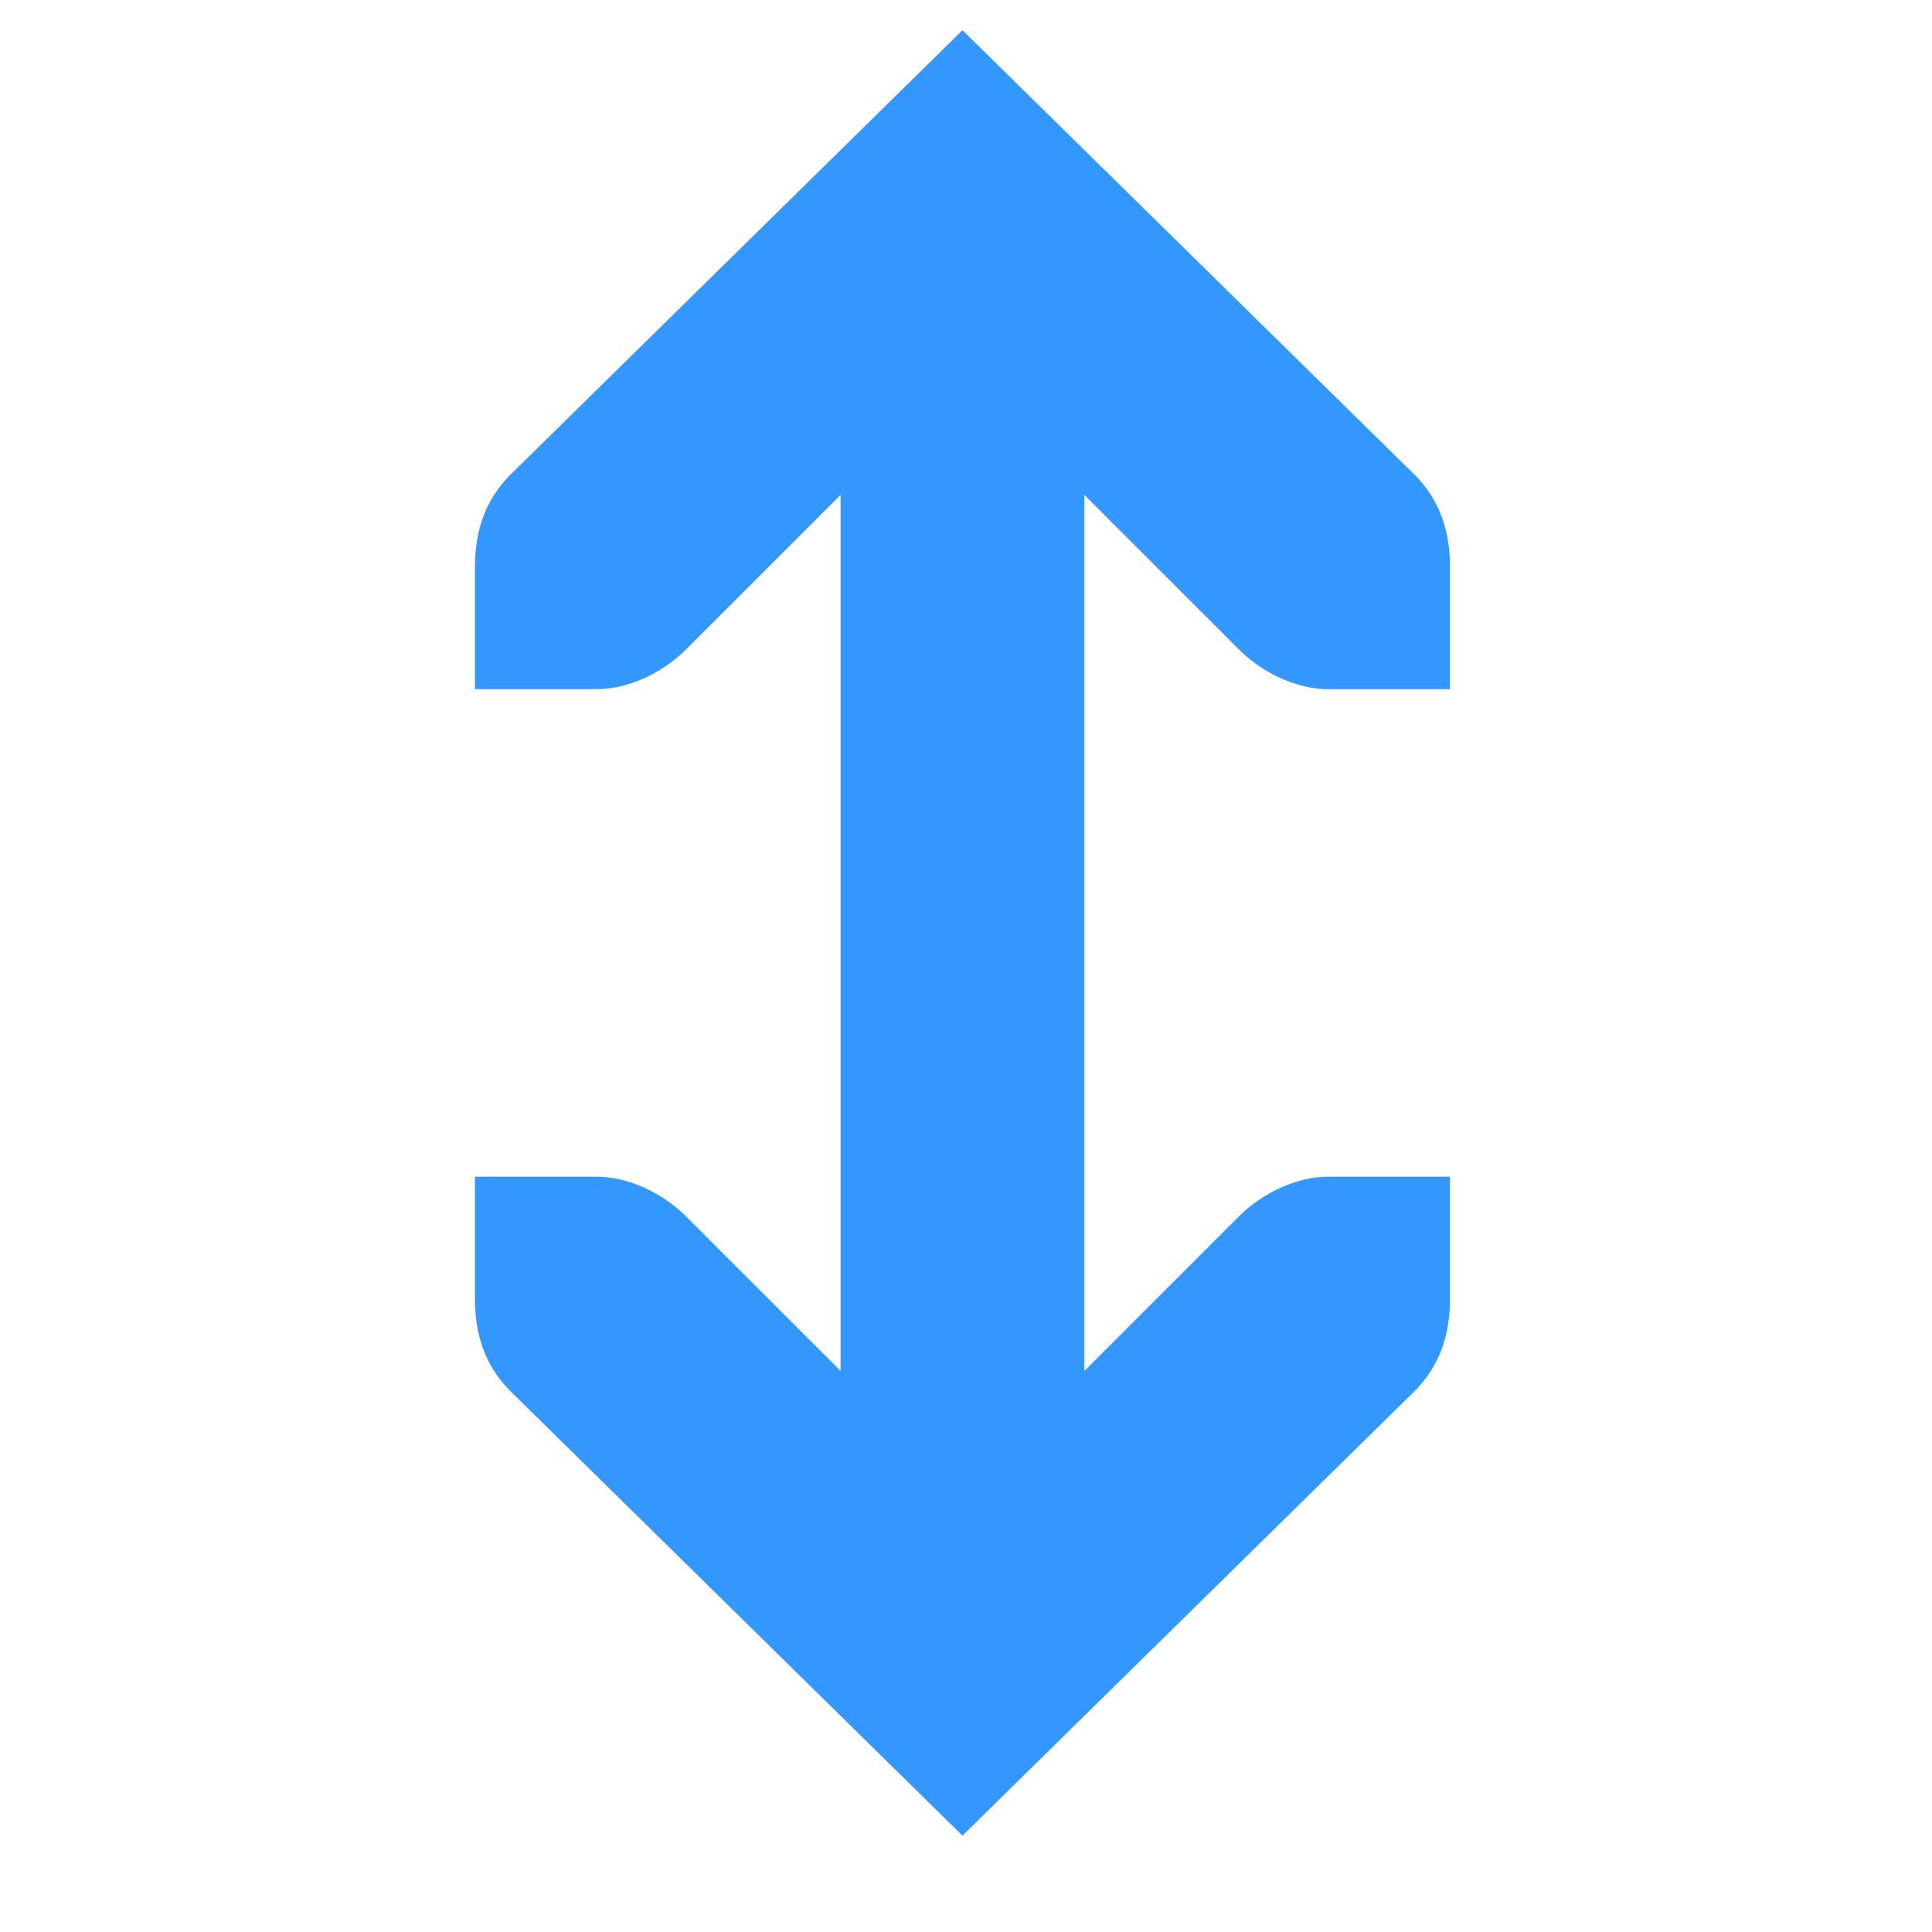
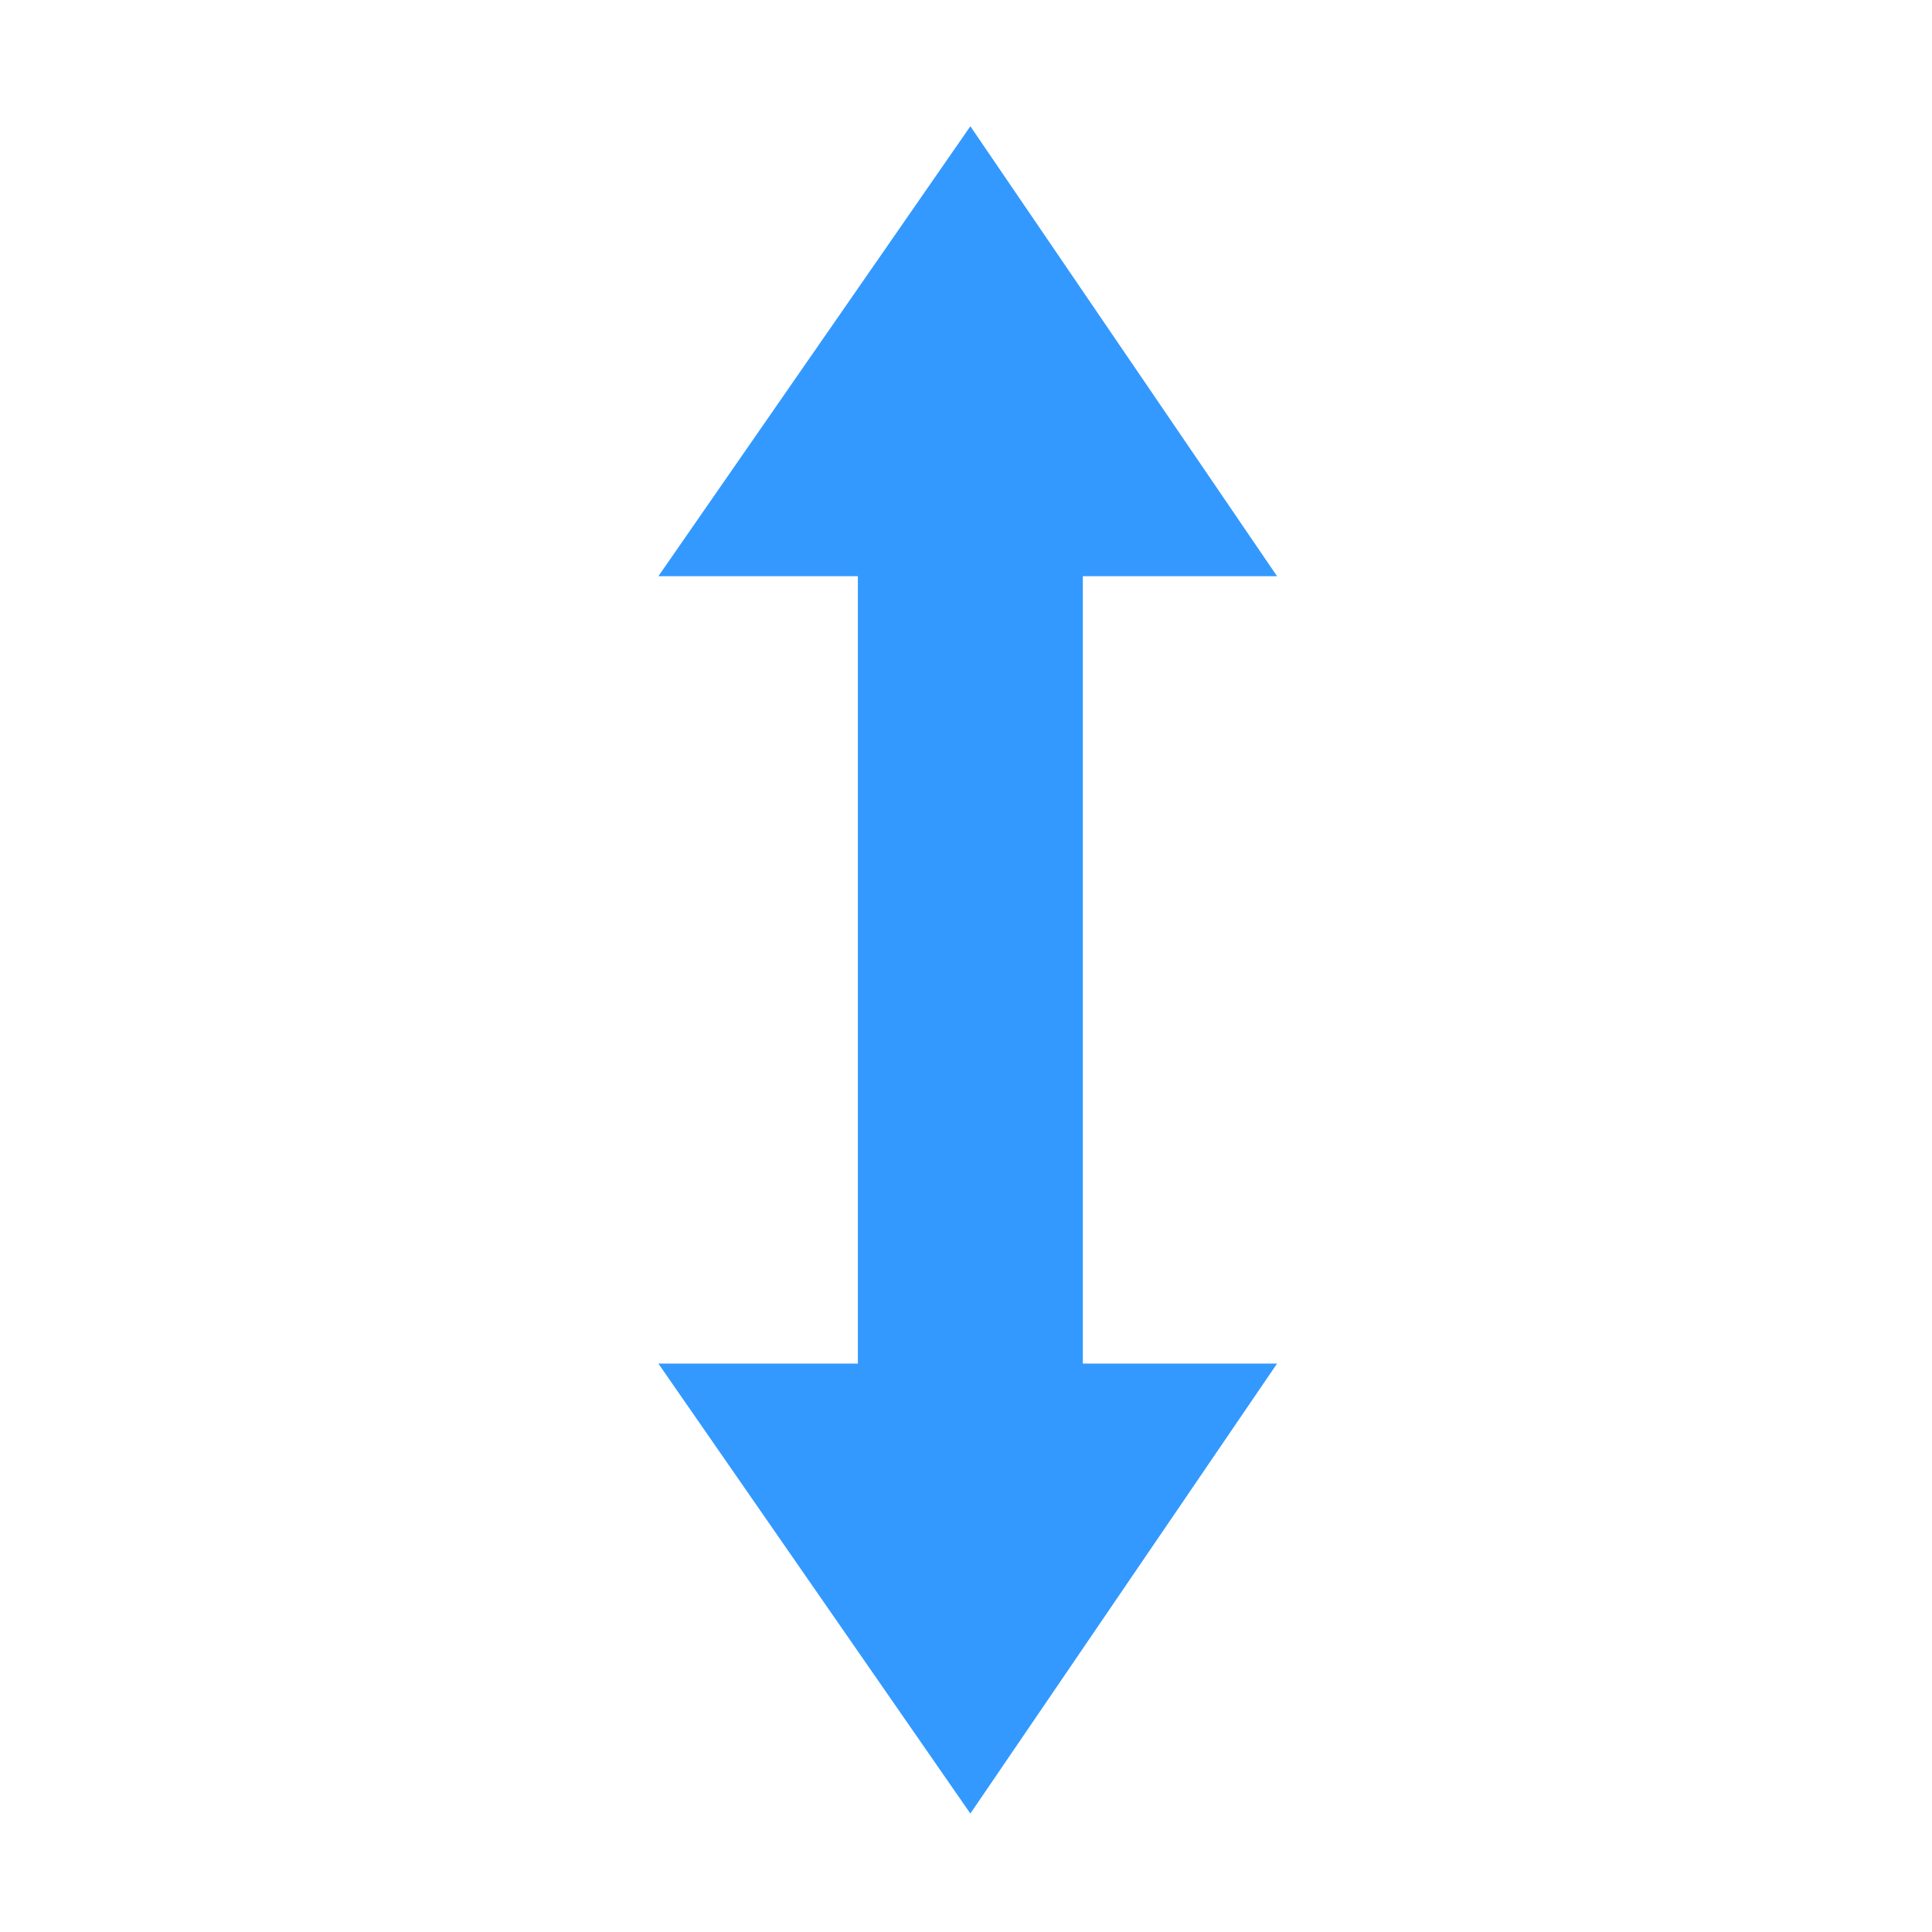
<svg xmlns="http://www.w3.org/2000/svg" width="128" height="128" id="svg3027" version="1.1">
  <defs id="defs3029" />
-   <g id="layer1" transform="translate(0,-924.3622)" />
-   <path d="m 71.841,21.431 -16.151,0 0,80.753 16.151,0 0,-80.753 z" id="path15405" style="font-size:medium;font-style:normal;font-variant:normal;font-weight:normal;font-stretch:normal;text-indent:0;text-align:start;text-decoration:none;line-height:normal;letter-spacing:normal;word-spacing:normal;text-transform:none;direction:ltr;block-progression:tb;writing-mode:lr-tb;text-anchor:start;baseline-shift:baseline;color:#000000;fill:#3397ff;fill-opacity:1;stroke:none;stroke-width:2;marker:none;visibility:visible;display:inline;overflow:visible;enable-background:accumulate;font-family:Sans;-inkscape-font-specification:Sans" />
-   <path d="m 96.067,77.96 -8.075,0 c -2.074,0 -4.267,1.048 -5.804,2.524 L 63.766,98.905 45.344,80.484 c -1.537,-1.475 -3.73,-2.524 -5.804,-2.524 l -8.075,0 0,8.075 c 0,2.499 0.729,4.46 2.271,6.056 L 63.766,121.617 93.796,92.092 c 1.542,-1.596 2.271,-3.558 2.271,-6.056 z" id="rect3217-6-2-2-4-85-5" style="font-size:medium;font-style:normal;font-variant:normal;font-weight:normal;font-stretch:normal;text-indent:0;text-align:start;text-decoration:none;line-height:normal;letter-spacing:normal;word-spacing:normal;text-transform:none;direction:ltr;block-progression:tb;writing-mode:lr-tb;text-anchor:start;color:#bebebe;fill:#3397ff;fill-opacity:1;stroke:none;stroke-width:2;marker:none;visibility:visible;display:inline;overflow:visible;enable-background:accumulate;font-family:Bitstream Vera Sans;-inkscape-font-specification:Bitstream Vera Sans" />
-   <path d="m 96.067,45.659 -8.075,0 c -2.074,0 -4.267,-1.048 -5.804,-2.524 L 63.766,24.713 45.344,43.135 c -1.537,1.475 -3.73,2.524 -5.804,2.524 l -8.075,0 0,-8.075 c 0,-2.499 0.729,-4.46 2.271,-6.056 L 63.766,2.002 93.796,31.527 c 1.542,1.596 2.271,3.558 2.271,6.056 z" id="rect3217-6-2-2-4-85-5-2" style="font-size:medium;font-style:normal;font-variant:normal;font-weight:normal;font-stretch:normal;text-indent:0;text-align:start;text-decoration:none;line-height:normal;letter-spacing:normal;word-spacing:normal;text-transform:none;direction:ltr;block-progression:tb;writing-mode:lr-tb;text-anchor:start;color:#bebebe;fill:#3397ff;fill-opacity:1;stroke:none;stroke-width:2;marker:none;visibility:visible;display:inline;overflow:visible;enable-background:accumulate;font-family:Bitstream Vera Sans;-inkscape-font-specification:Bitstream Vera Sans" />
+   <path style="fill:#3399ff;fill-opacity:1;stroke:none;display:inline" d="M 84.608,90.342 64.289,120.152 43.62,90.342 l 13.216,0 1e-6,-52.167 -13.216,0 20.669,-29.81 20.319,29.81 -12.867,0 0,52.167 z" id="Symbol" />
</svg>
